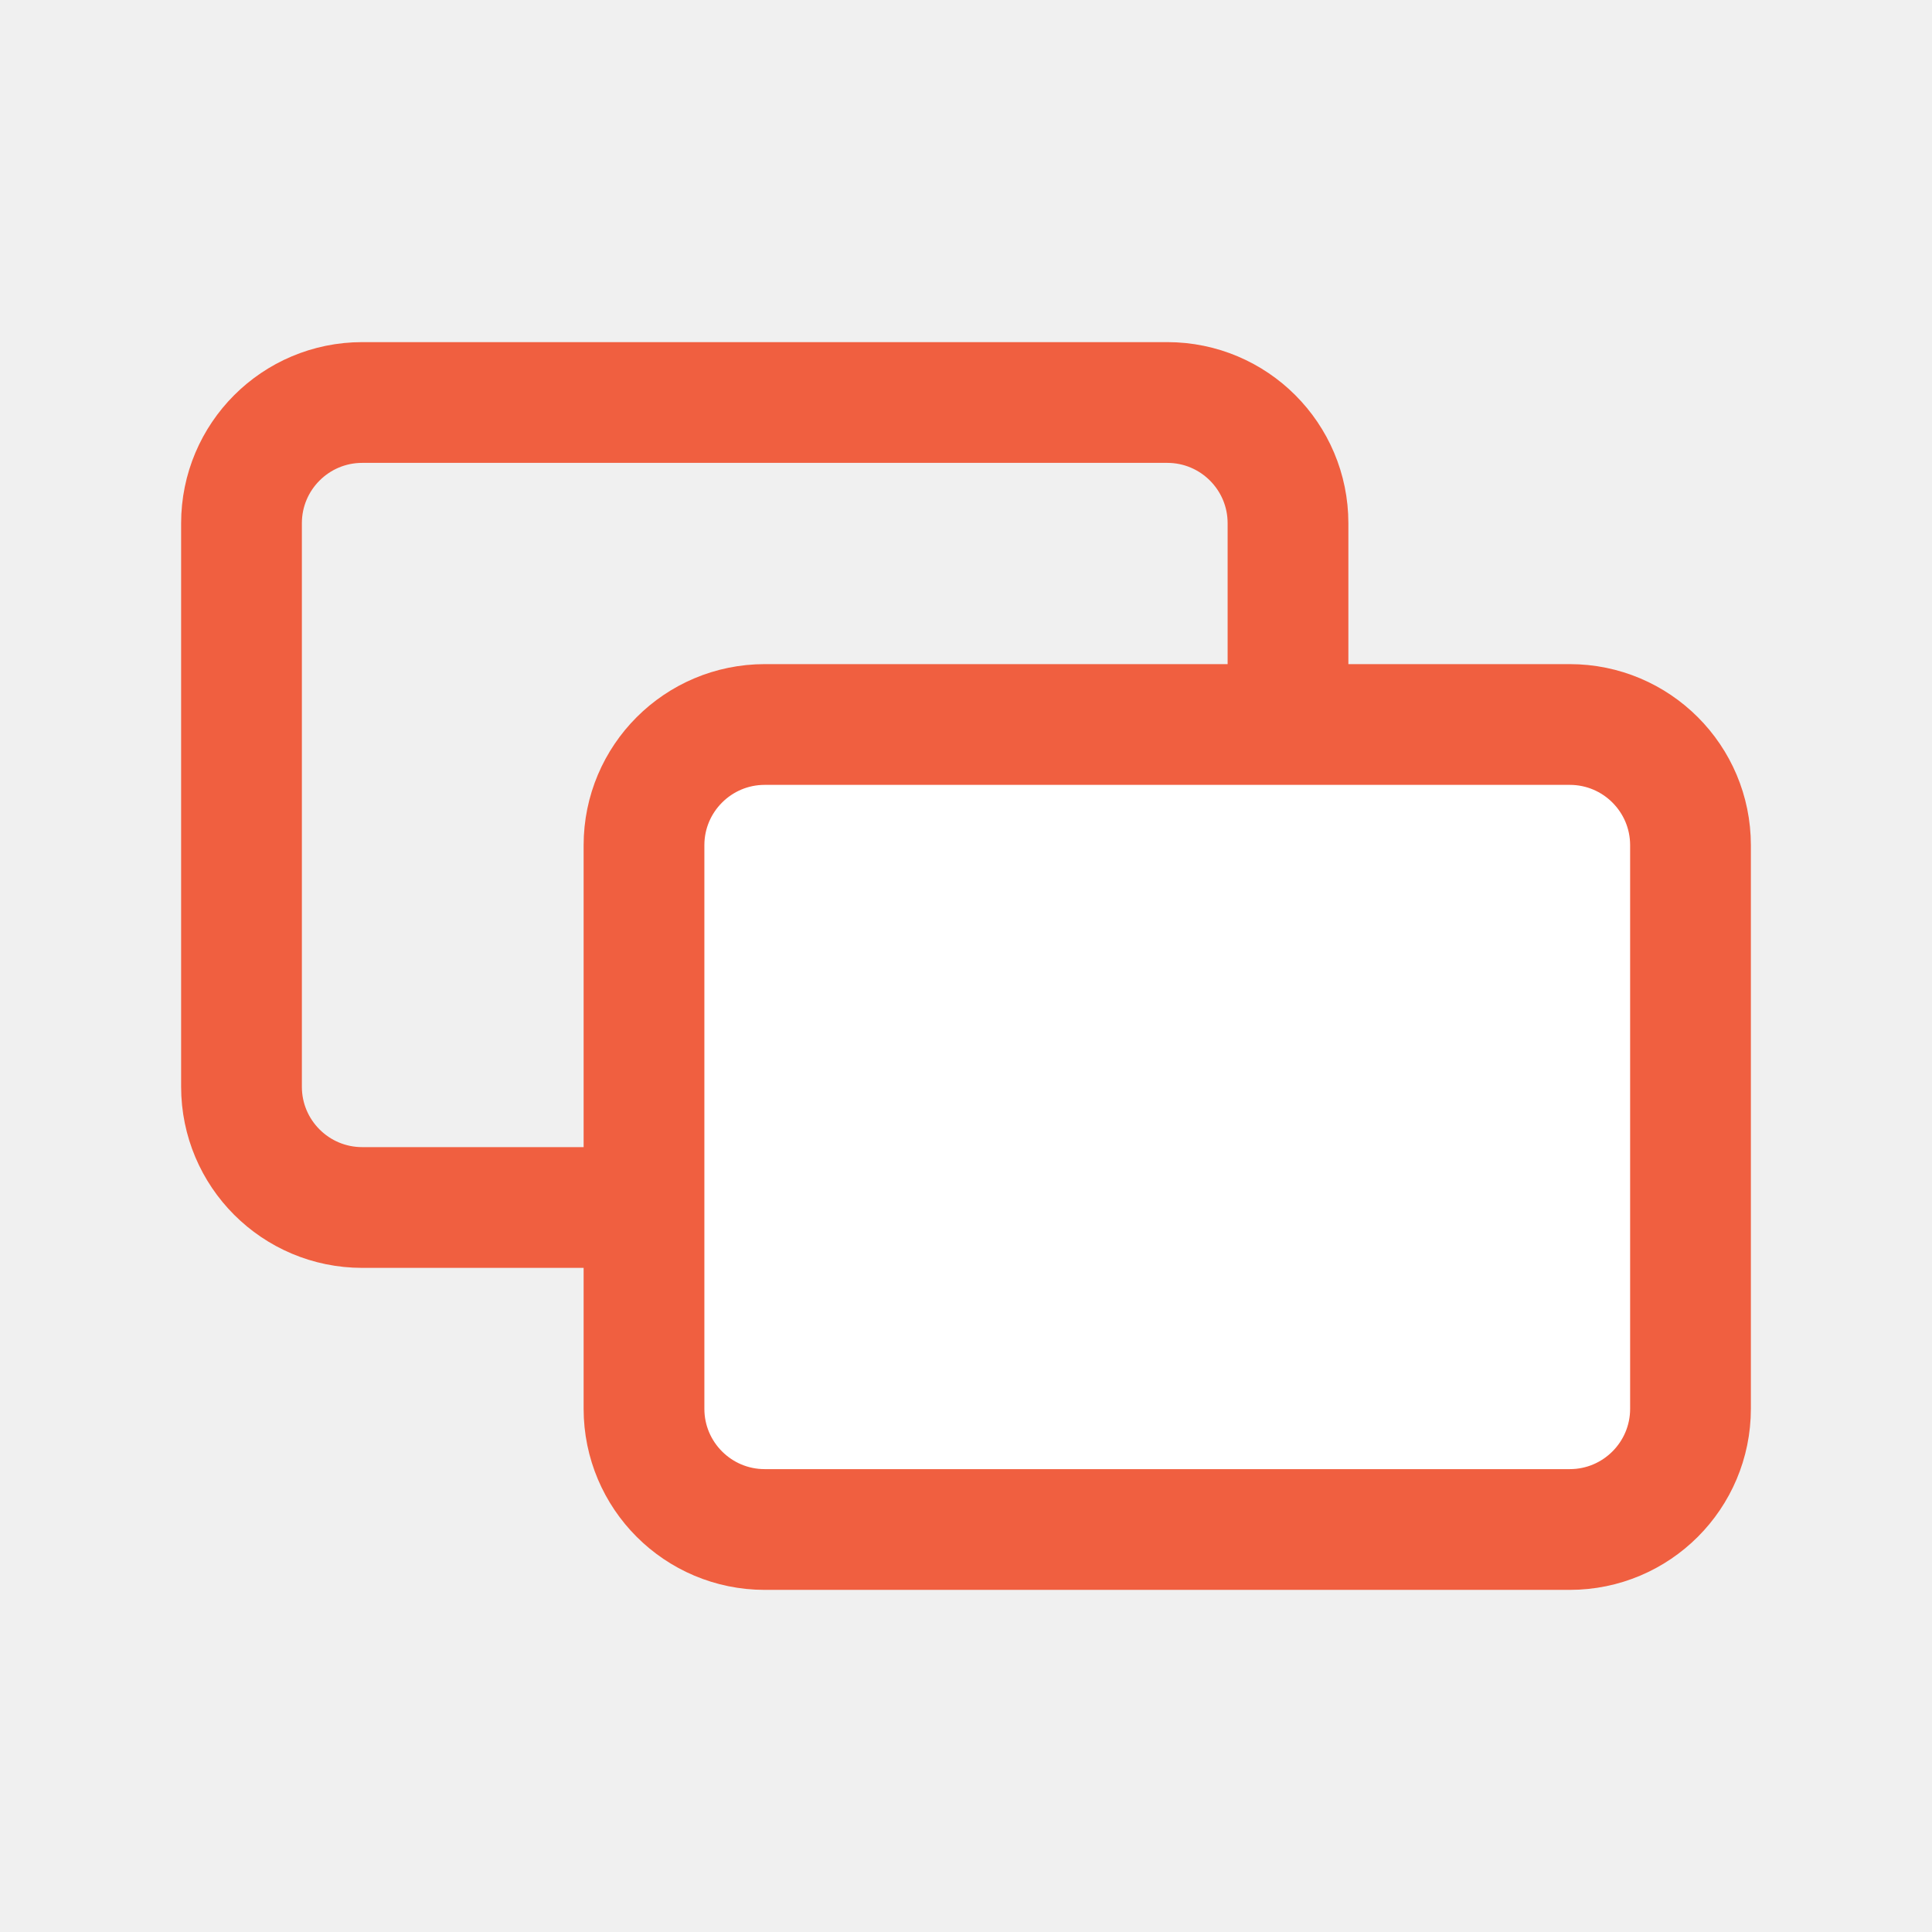
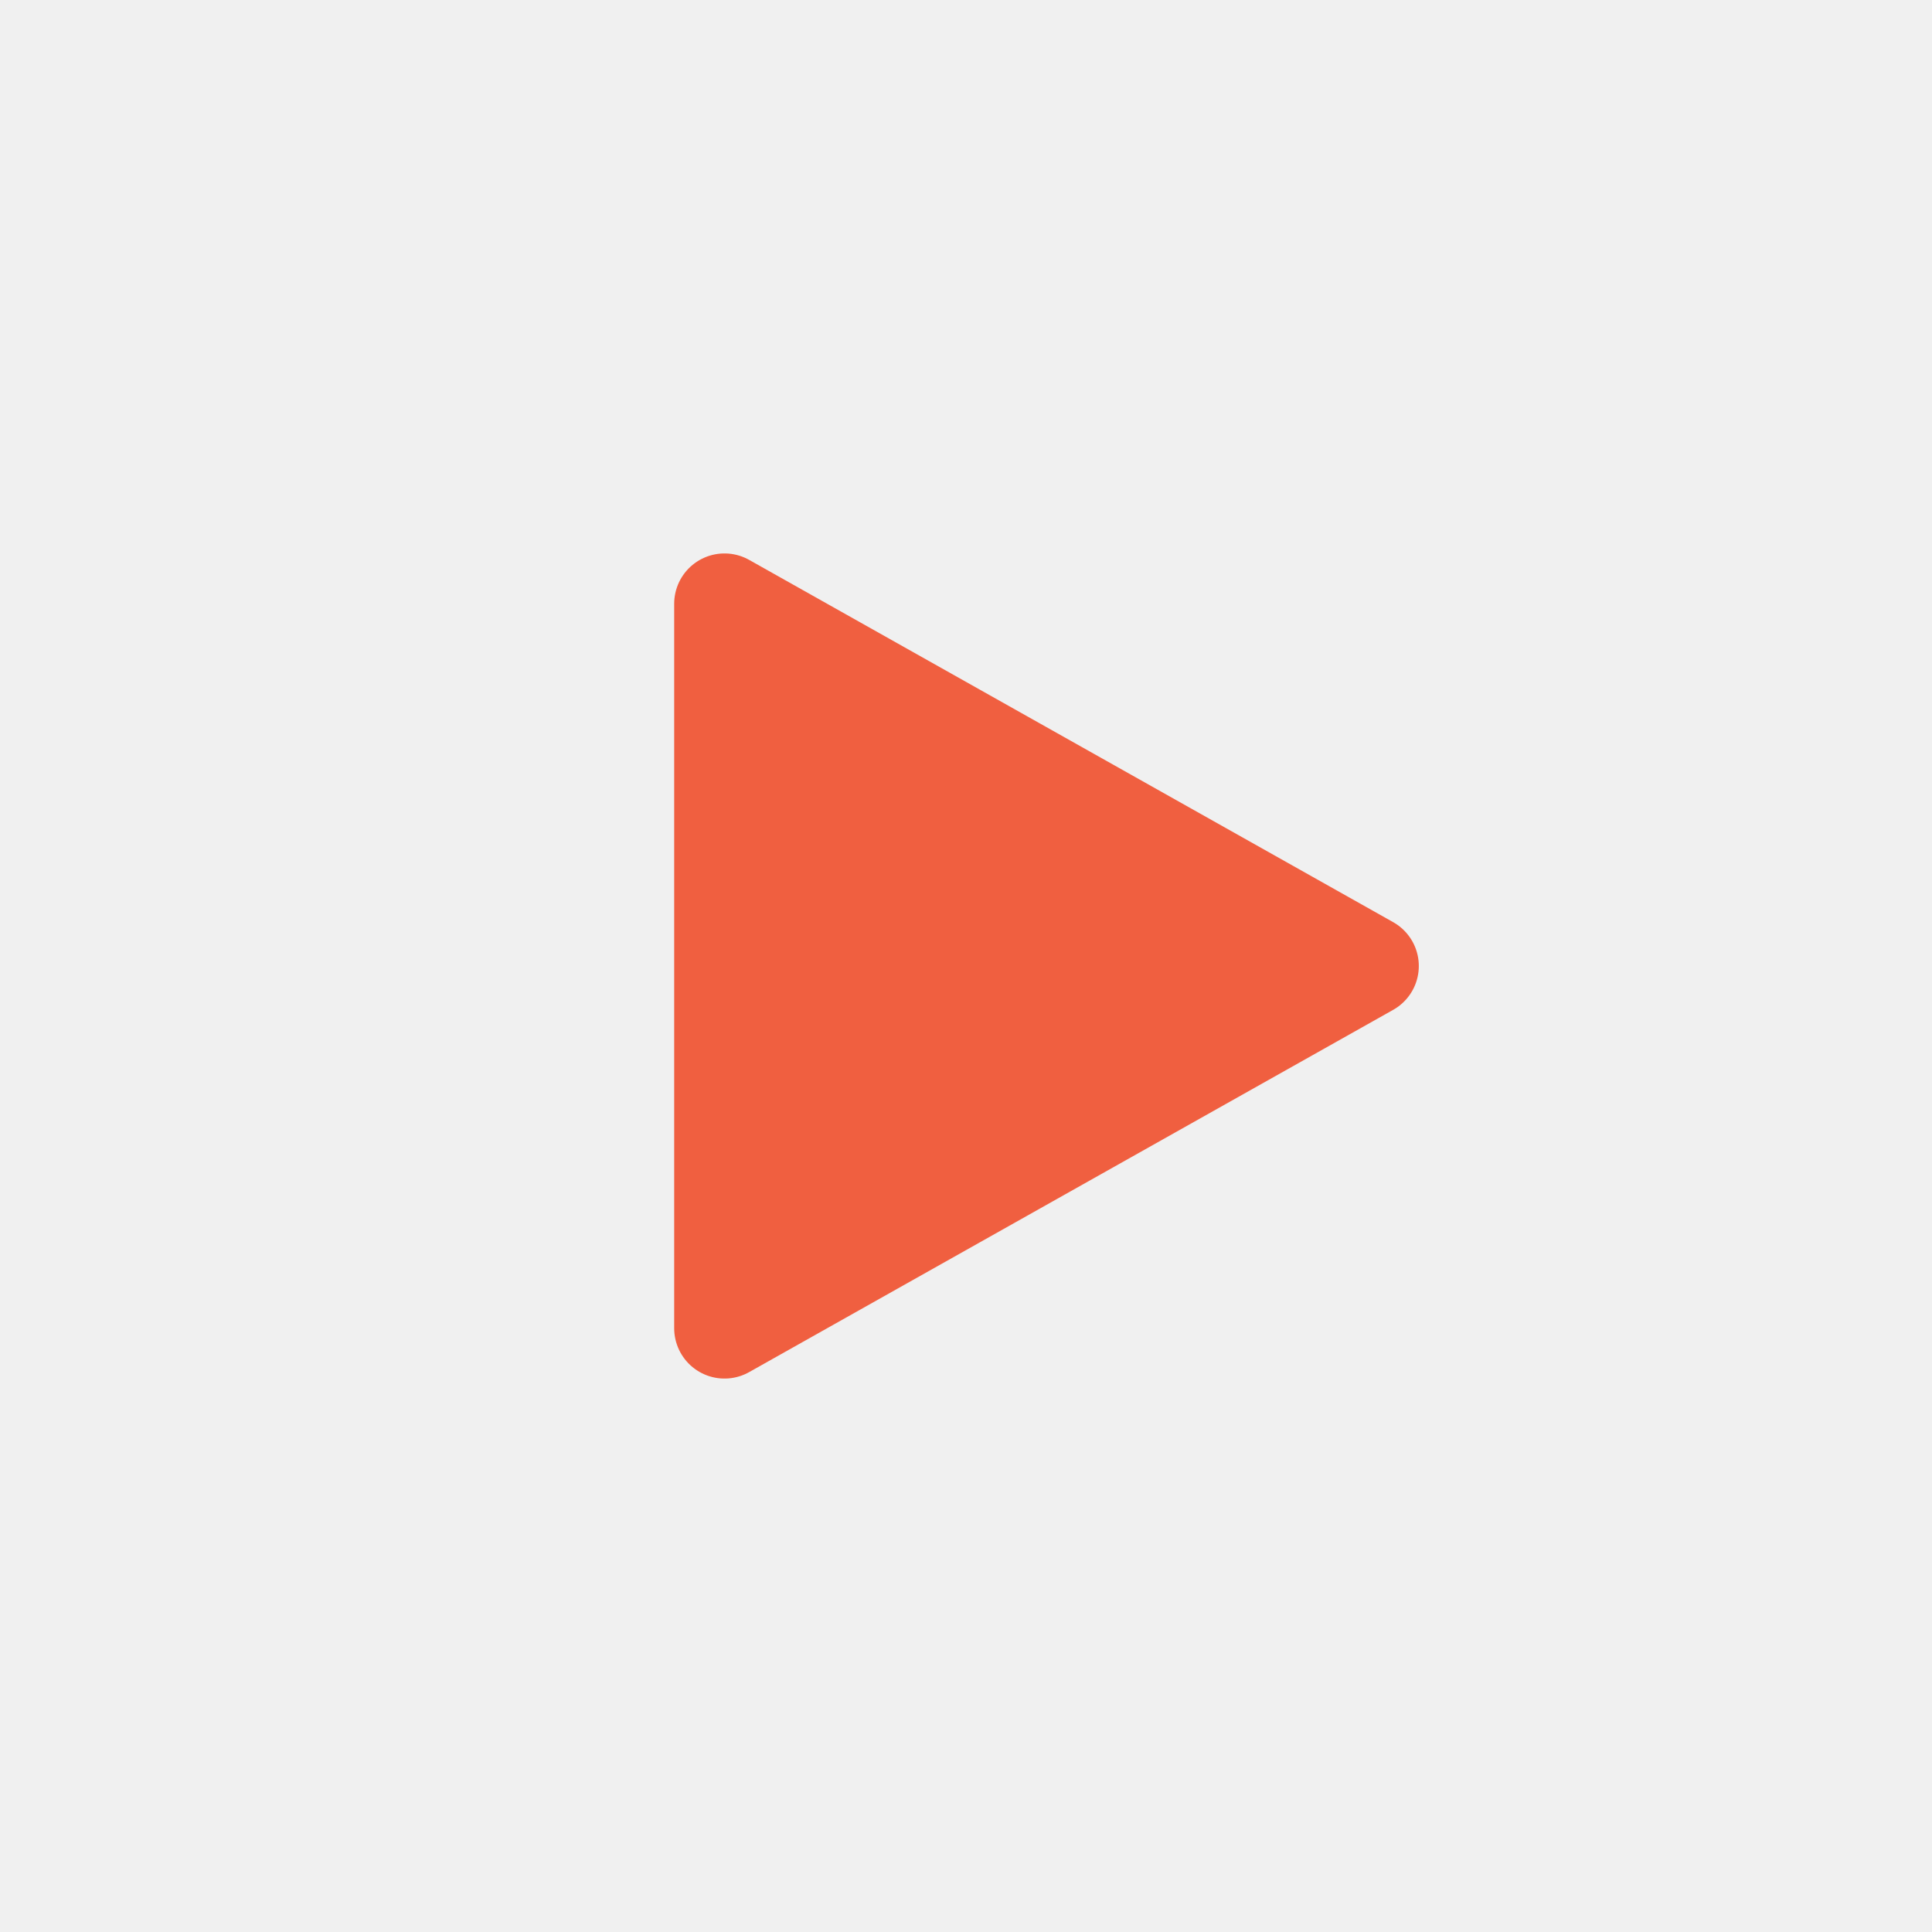
<svg xmlns="http://www.w3.org/2000/svg" width="24" height="24" viewBox="0 0 24 24" fill="none">
-   <rect x="3" y="5" width="13" height="10" rx="1.5" stroke="#F05F40" stroke-width="1.5" />
-   <rect x="8" y="9" width="13" height="10" rx="1.5" stroke="#F05F40" stroke-width="1.5" fill="#fff" />
+   <path d="M9 7.5v9l8-4.5-8-4.5z" fill="#F05F40" stroke="#F05F40" stroke-width="1.25" stroke-linejoin="round" />
</svg>
